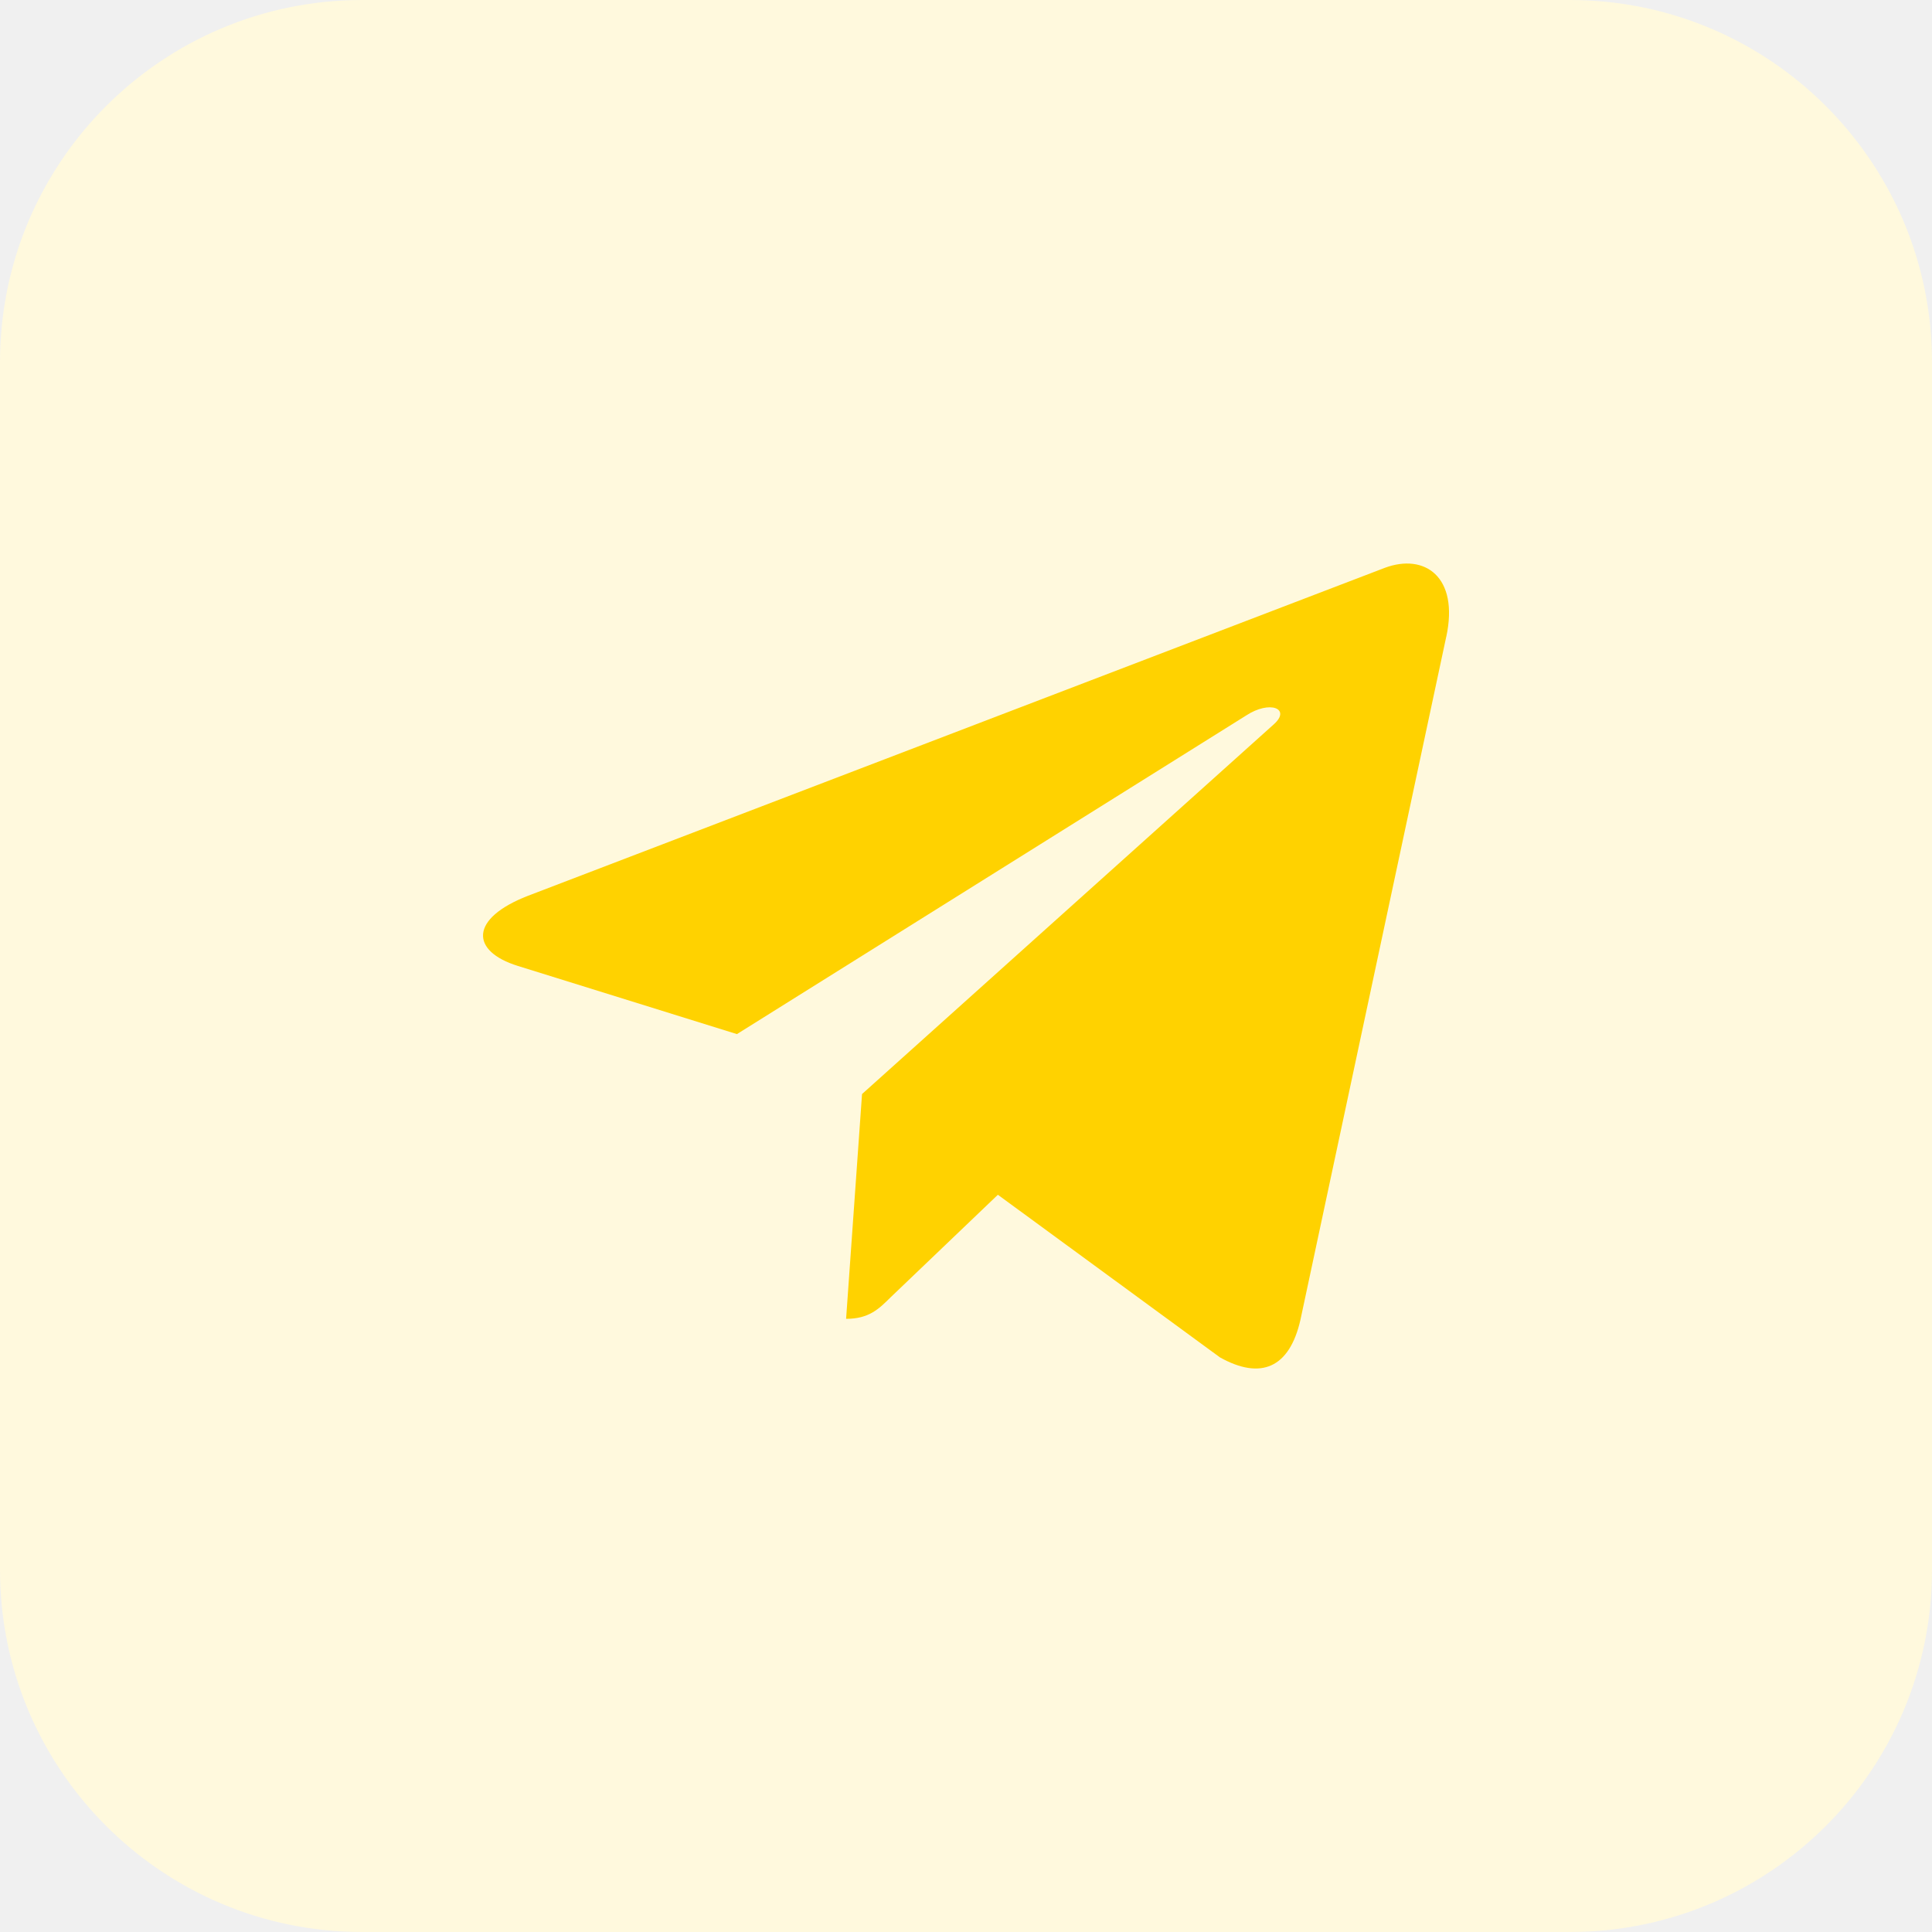
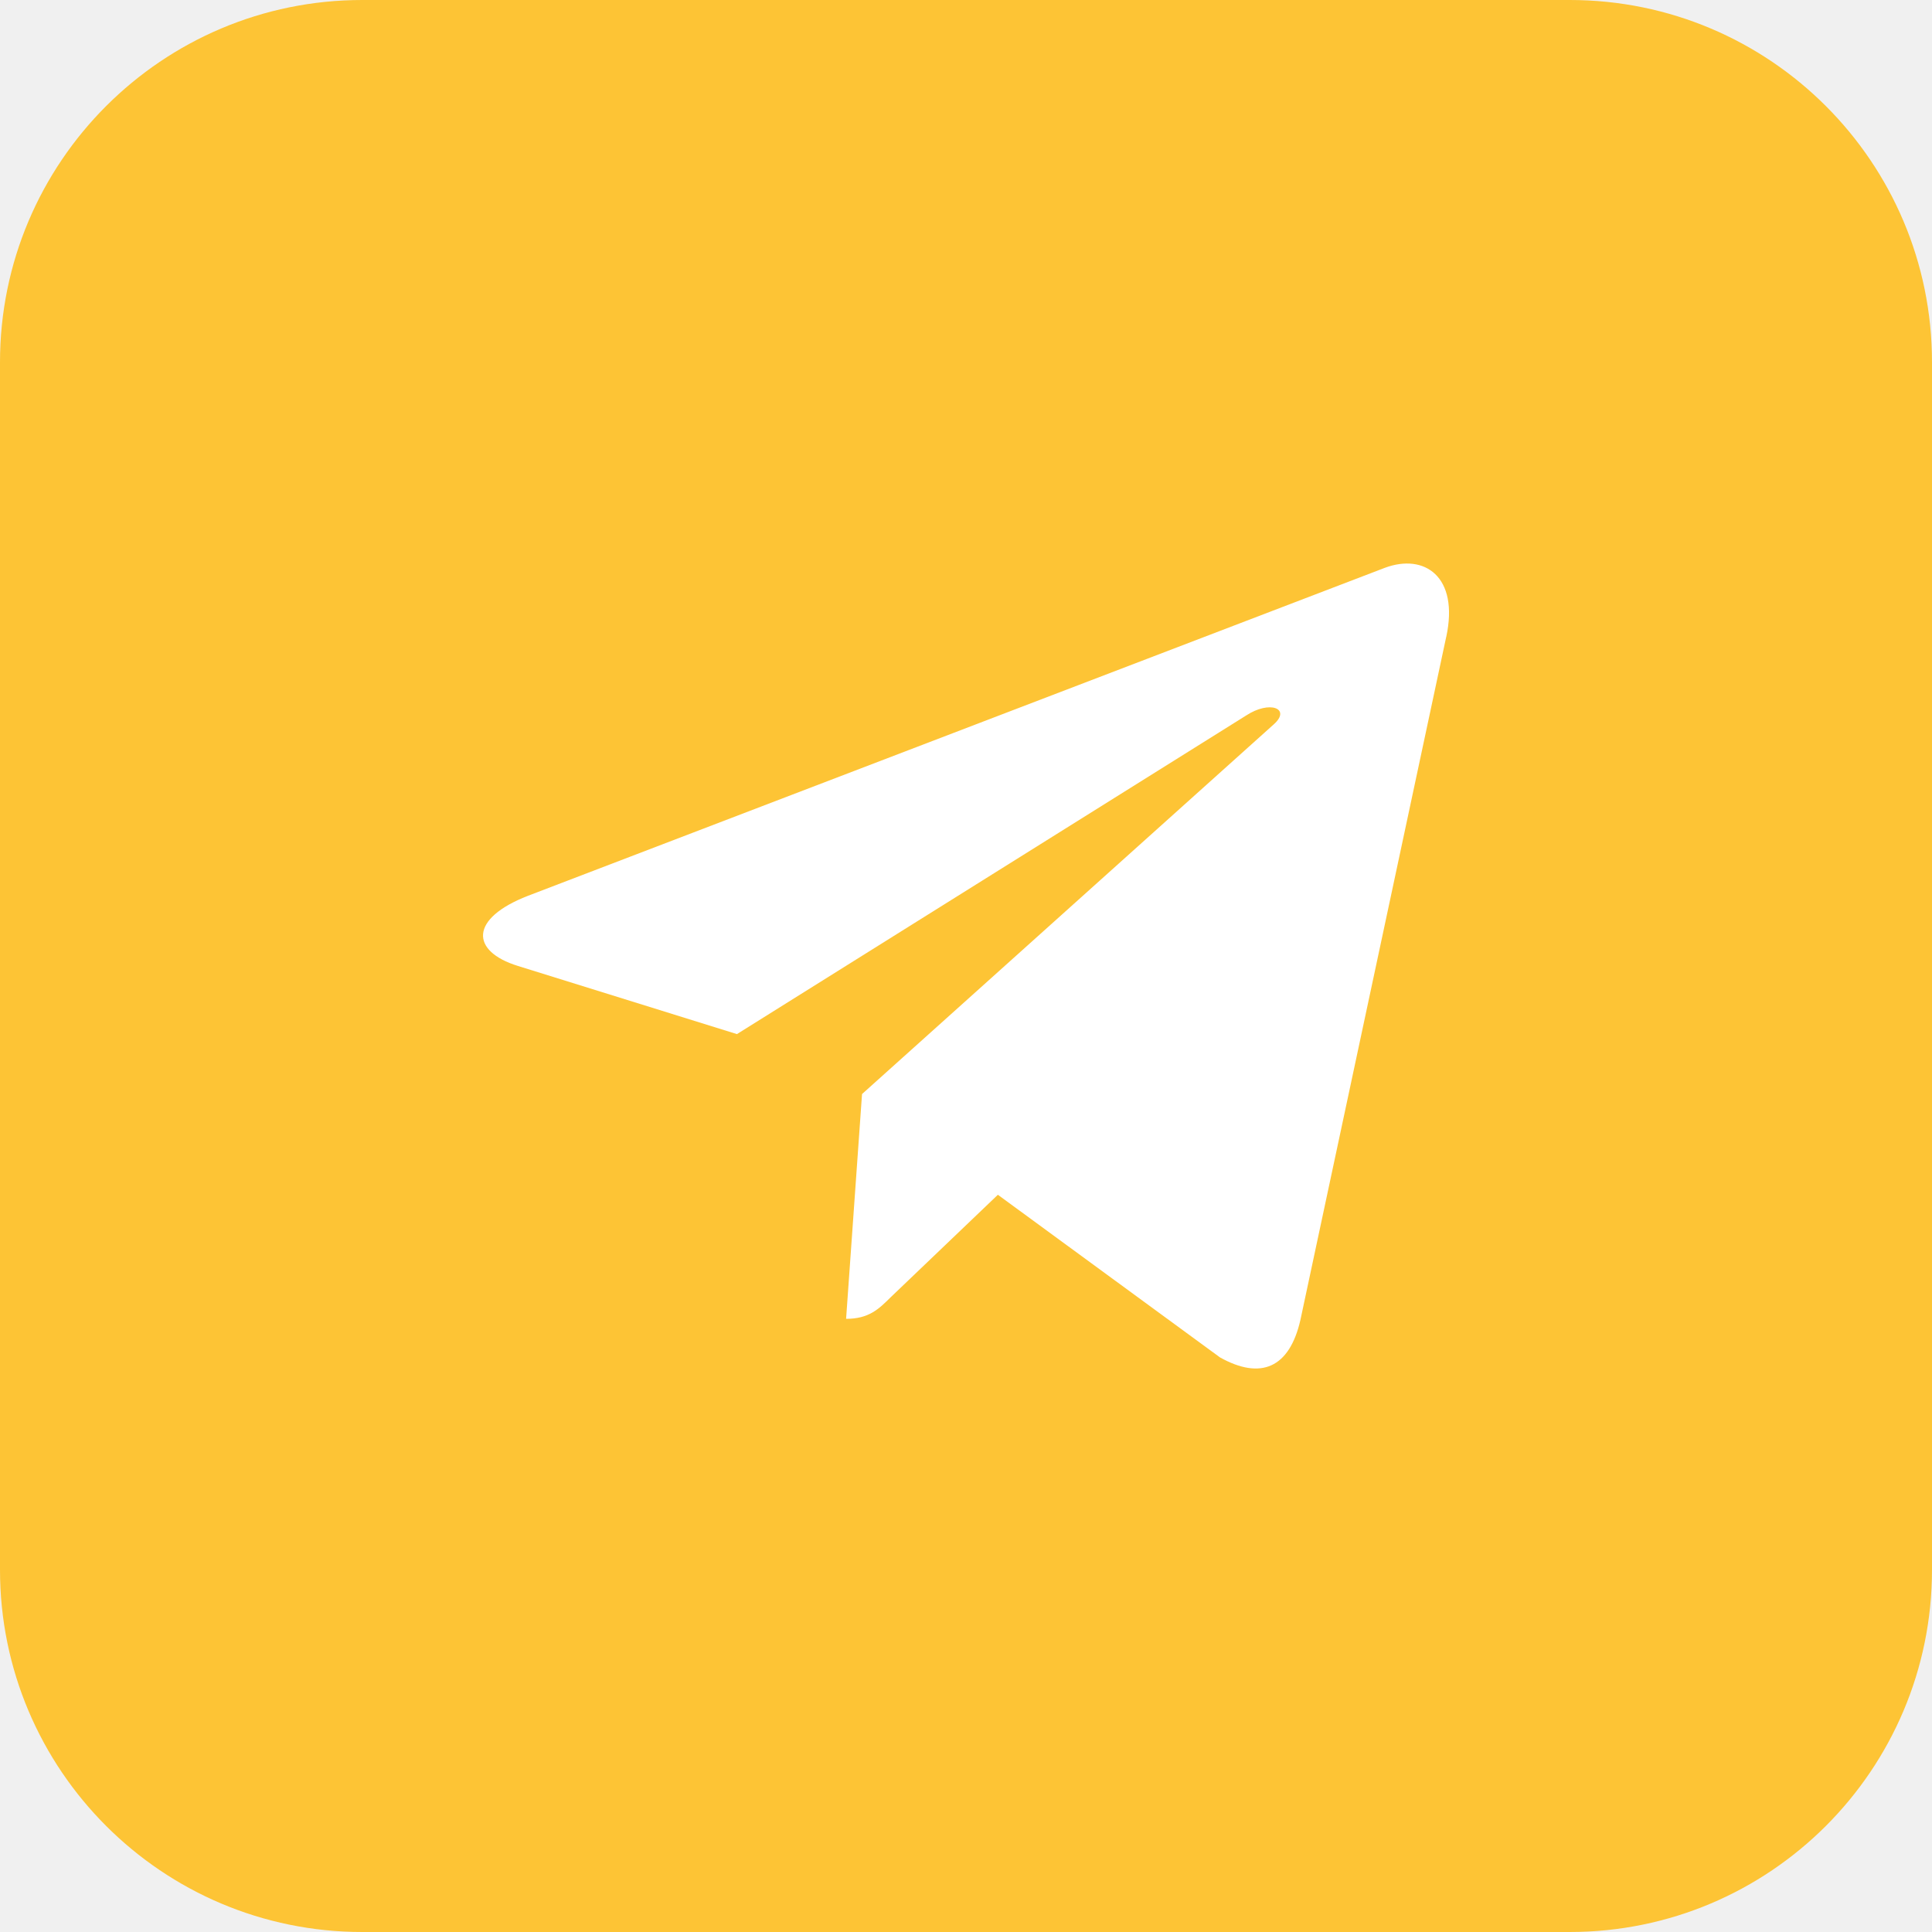
<svg xmlns="http://www.w3.org/2000/svg" id="Bold" enable-background="new 0 0 32 32" height="512" viewBox="0 0 32 32" width="512">
-   <path d="m26 32h-20c-3.314 0-6-2.686-6-6v-20c0-3.314 2.686-6 6-6h20c3.314 0 6 2.686 6 6v20c0 3.314-2.686 6-6 6z" fill="#fff9dd" />
-   <path d="m14.278 18.121-.264 3.723c.379 0 .542-.163.739-.358l1.775-1.697 3.679 2.694c.674.376 1.15.178 1.332-.621l2.415-11.314.001-.001c.214-.997-.36-1.387-1.018-1.142l-14.194 5.433c-.968.376-.954.916-.165 1.161l3.628 1.129 8.429-5.274c.397-.263.757-.117.461.145z" fill="#ffd200" />
+   <path d="m26 32h-20c-3.314 0-6-2.686-6-6v-20c0-3.314 2.686-6 6-6h20c3.314 0 6 2.686 6 6v20c0 3.314-2.686 6-6 6z" fill="#fdc435" />
+   <path d="m14.278 18.121-.264 3.723c.379 0 .542-.163.739-.358l1.775-1.697 3.679 2.694c.674.376 1.15.178 1.332-.621l2.415-11.314.001-.001c.214-.997-.36-1.387-1.018-1.142l-14.194 5.433c-.968.376-.954.916-.165 1.161l3.628 1.129 8.429-5.274c.397-.263.757-.117.461.145z" fill="#ffffff" />
</svg>
